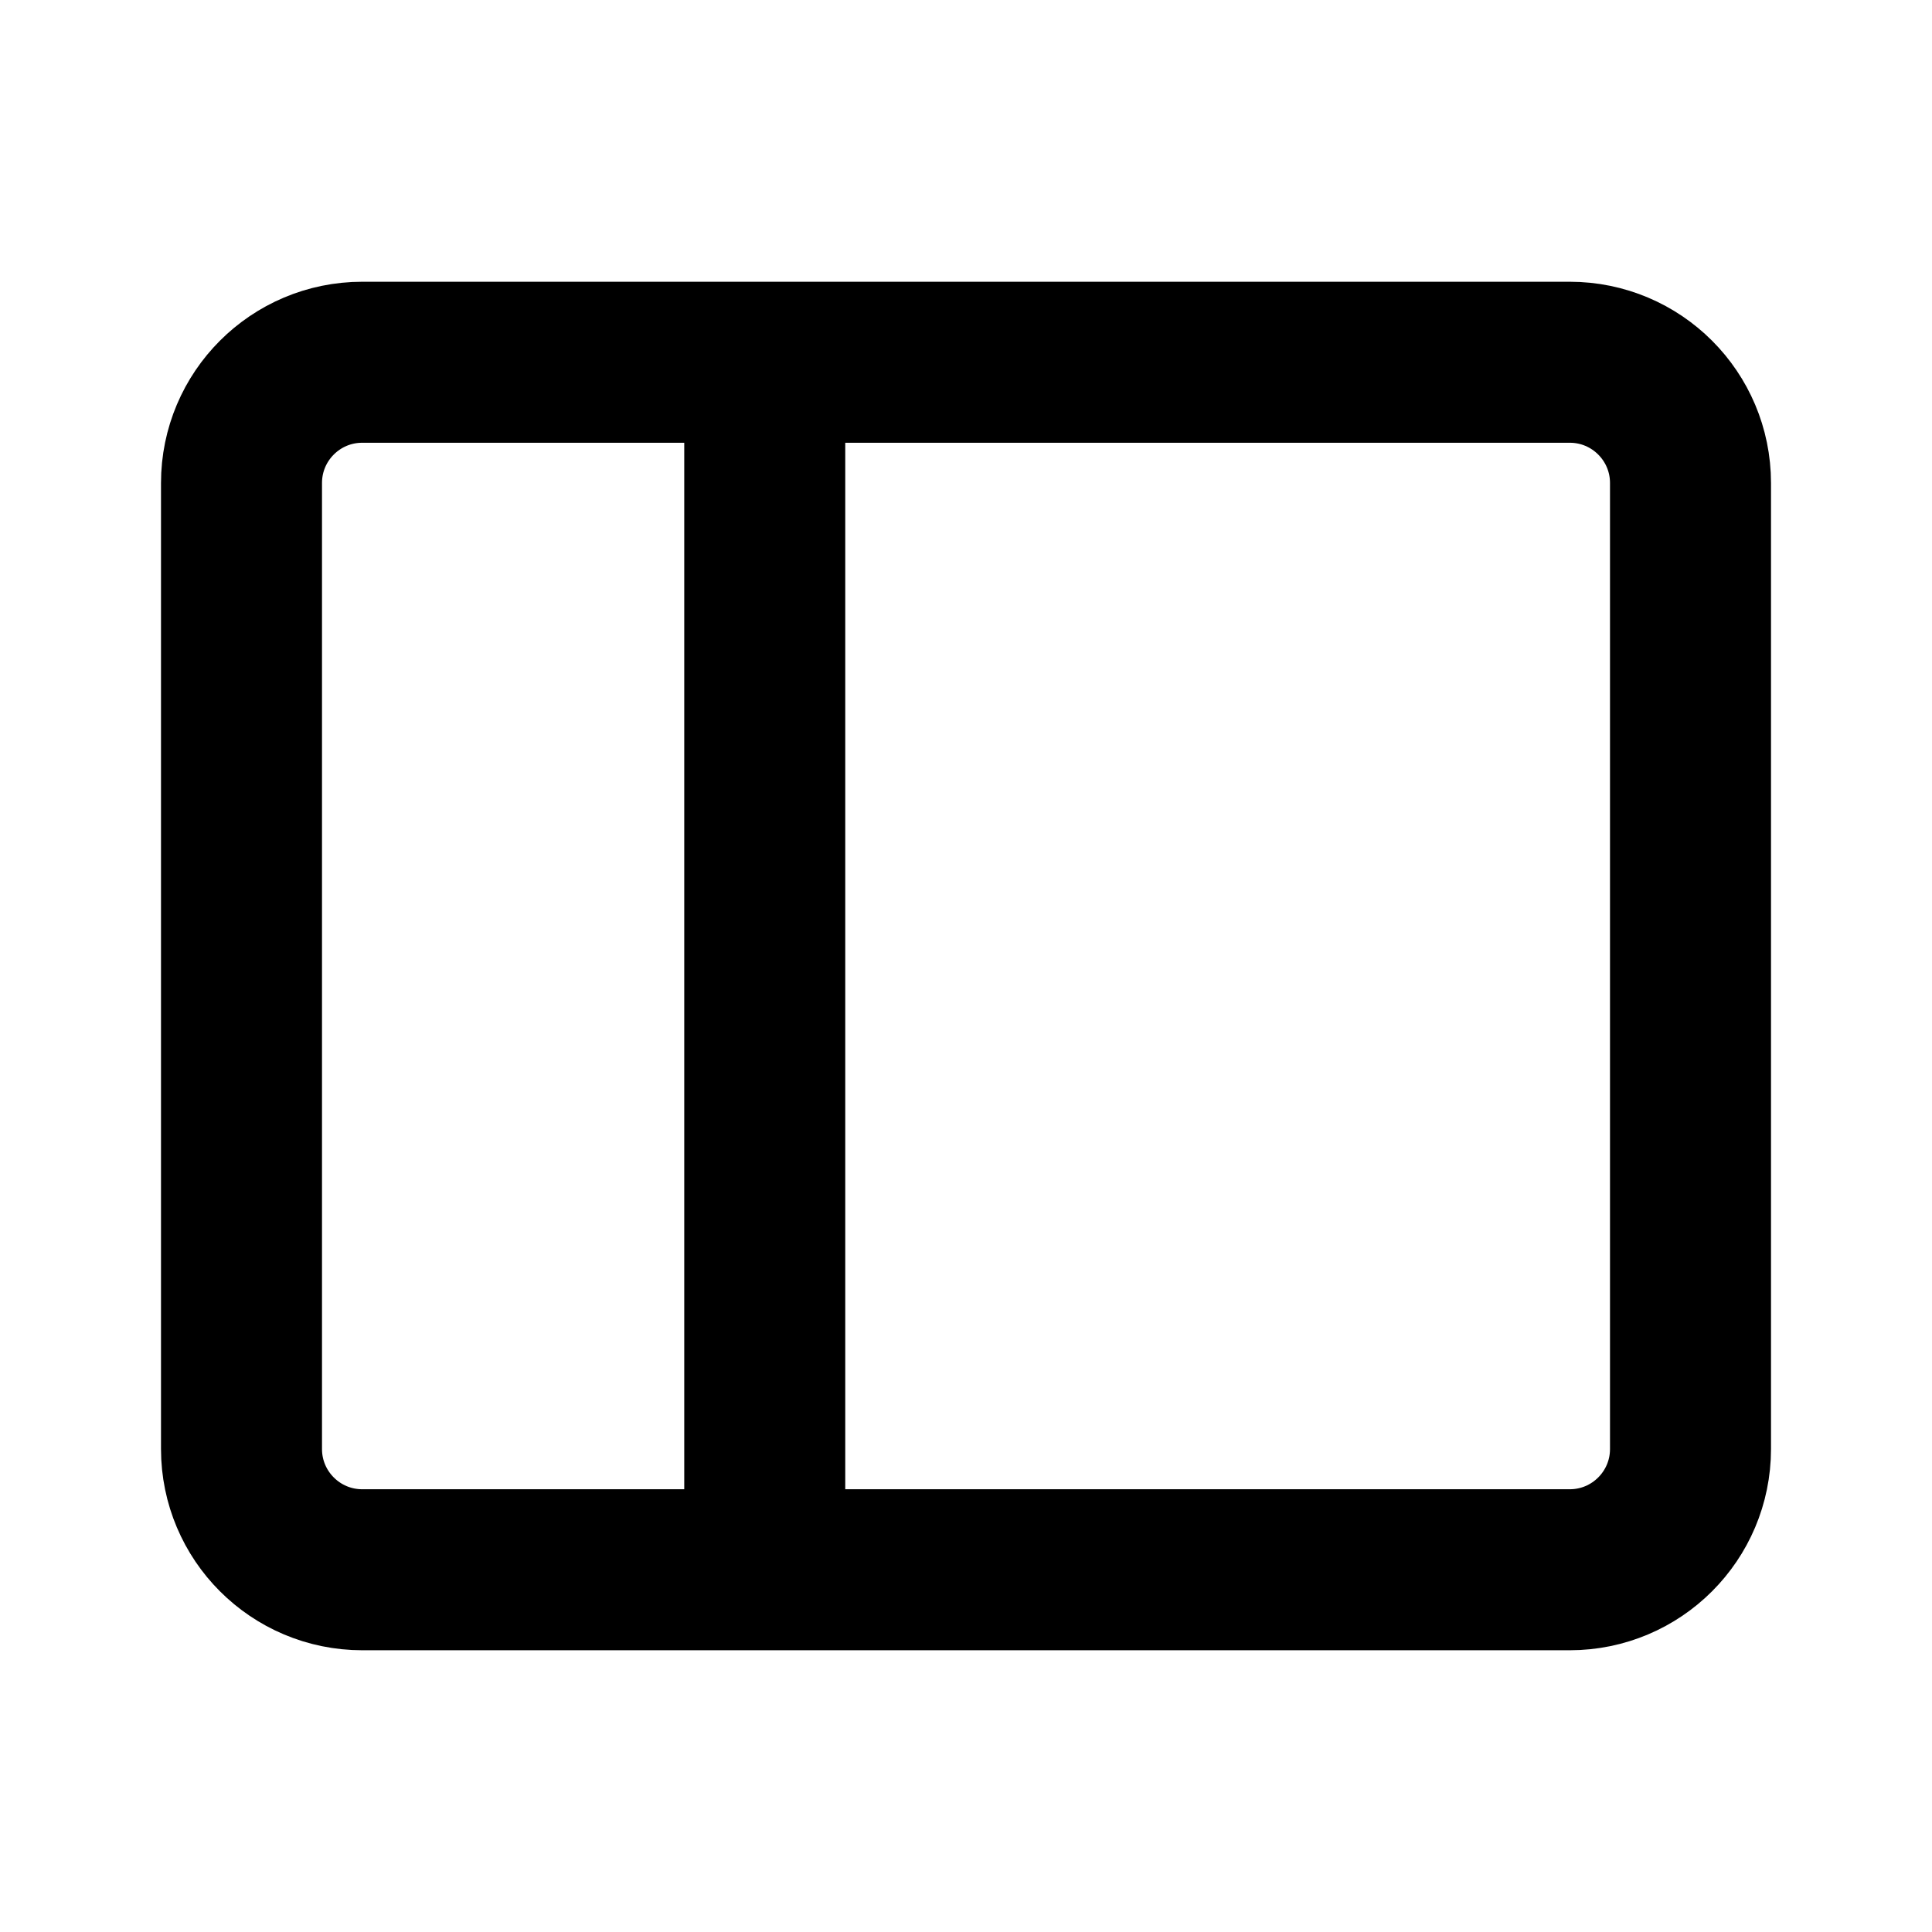
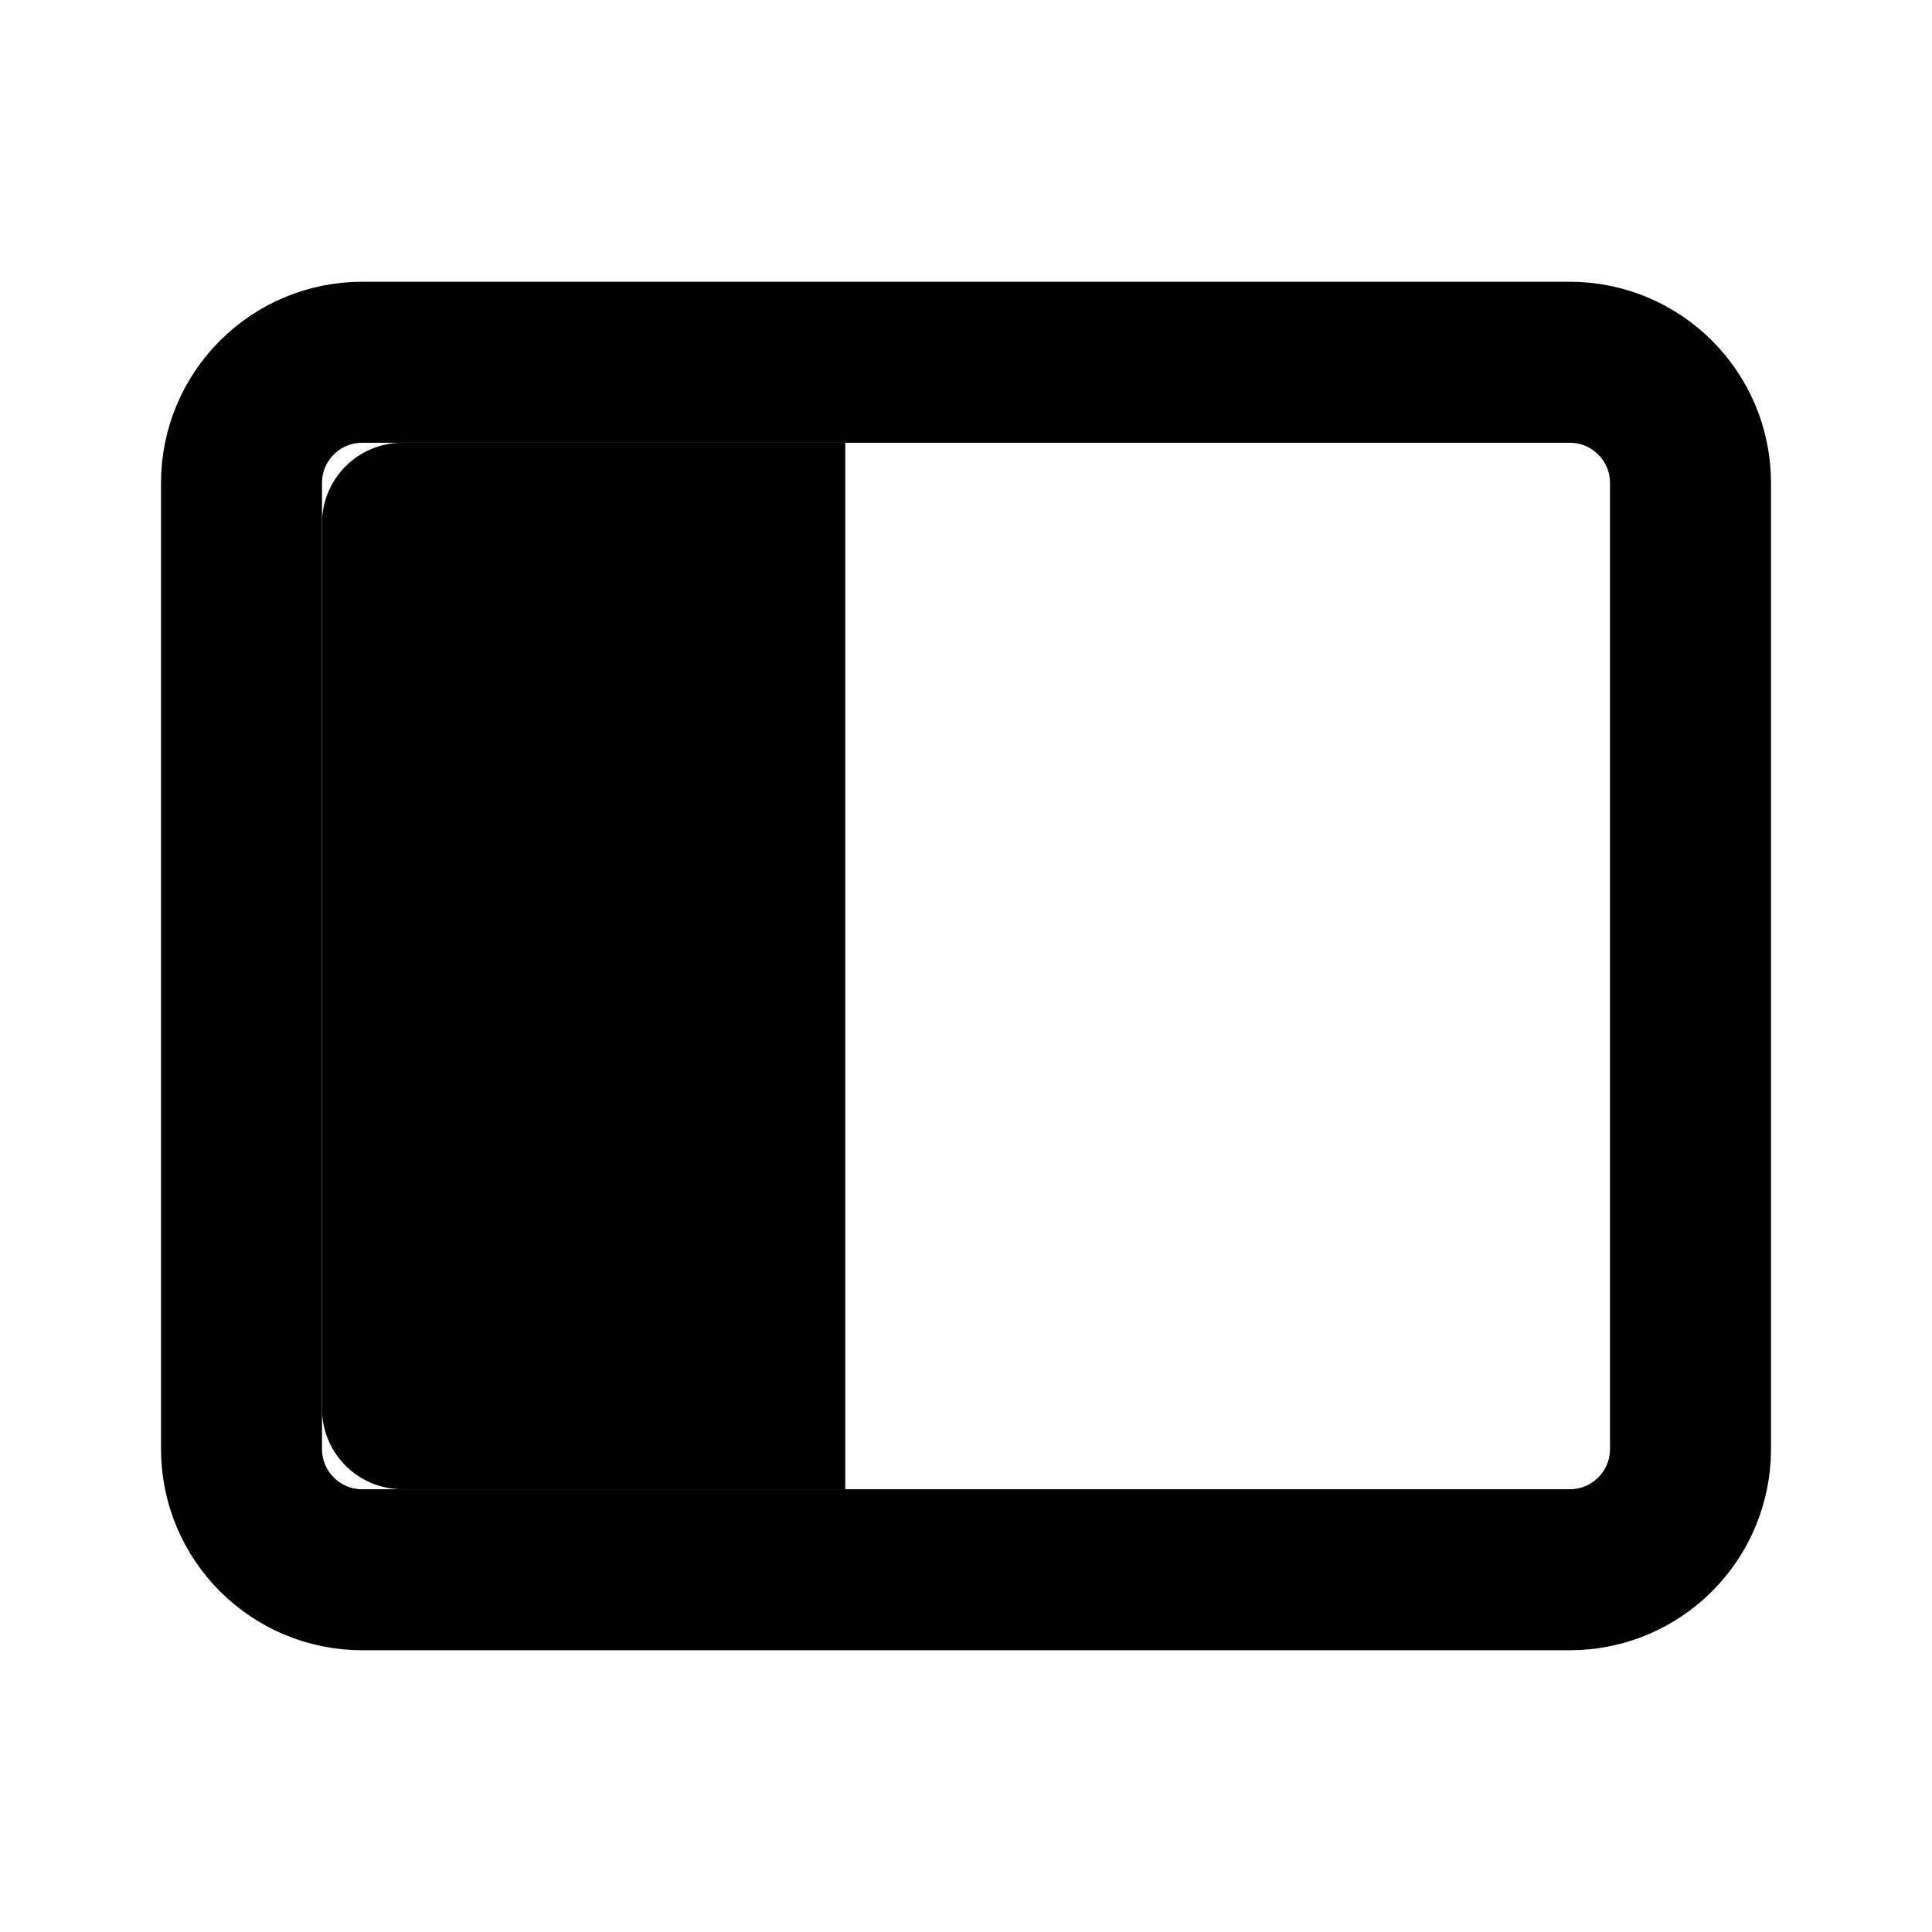
<svg xmlns="http://www.w3.org/2000/svg" viewBox="0 0 24 24">
  <rect x="3" y="4.5" width="18" height="15" rx="1.5" fill="none" stroke="currentColor" stroke-width="2" />
-   <path d="M9.5 4.5v15" fill="none" stroke="currentColor" stroke-width="2" />
+   <path d="M4 6.5a1 1 0 011-1h5.5v13H5a1 1 0 01-1-1z" fill="currentColor" />
</svg>
